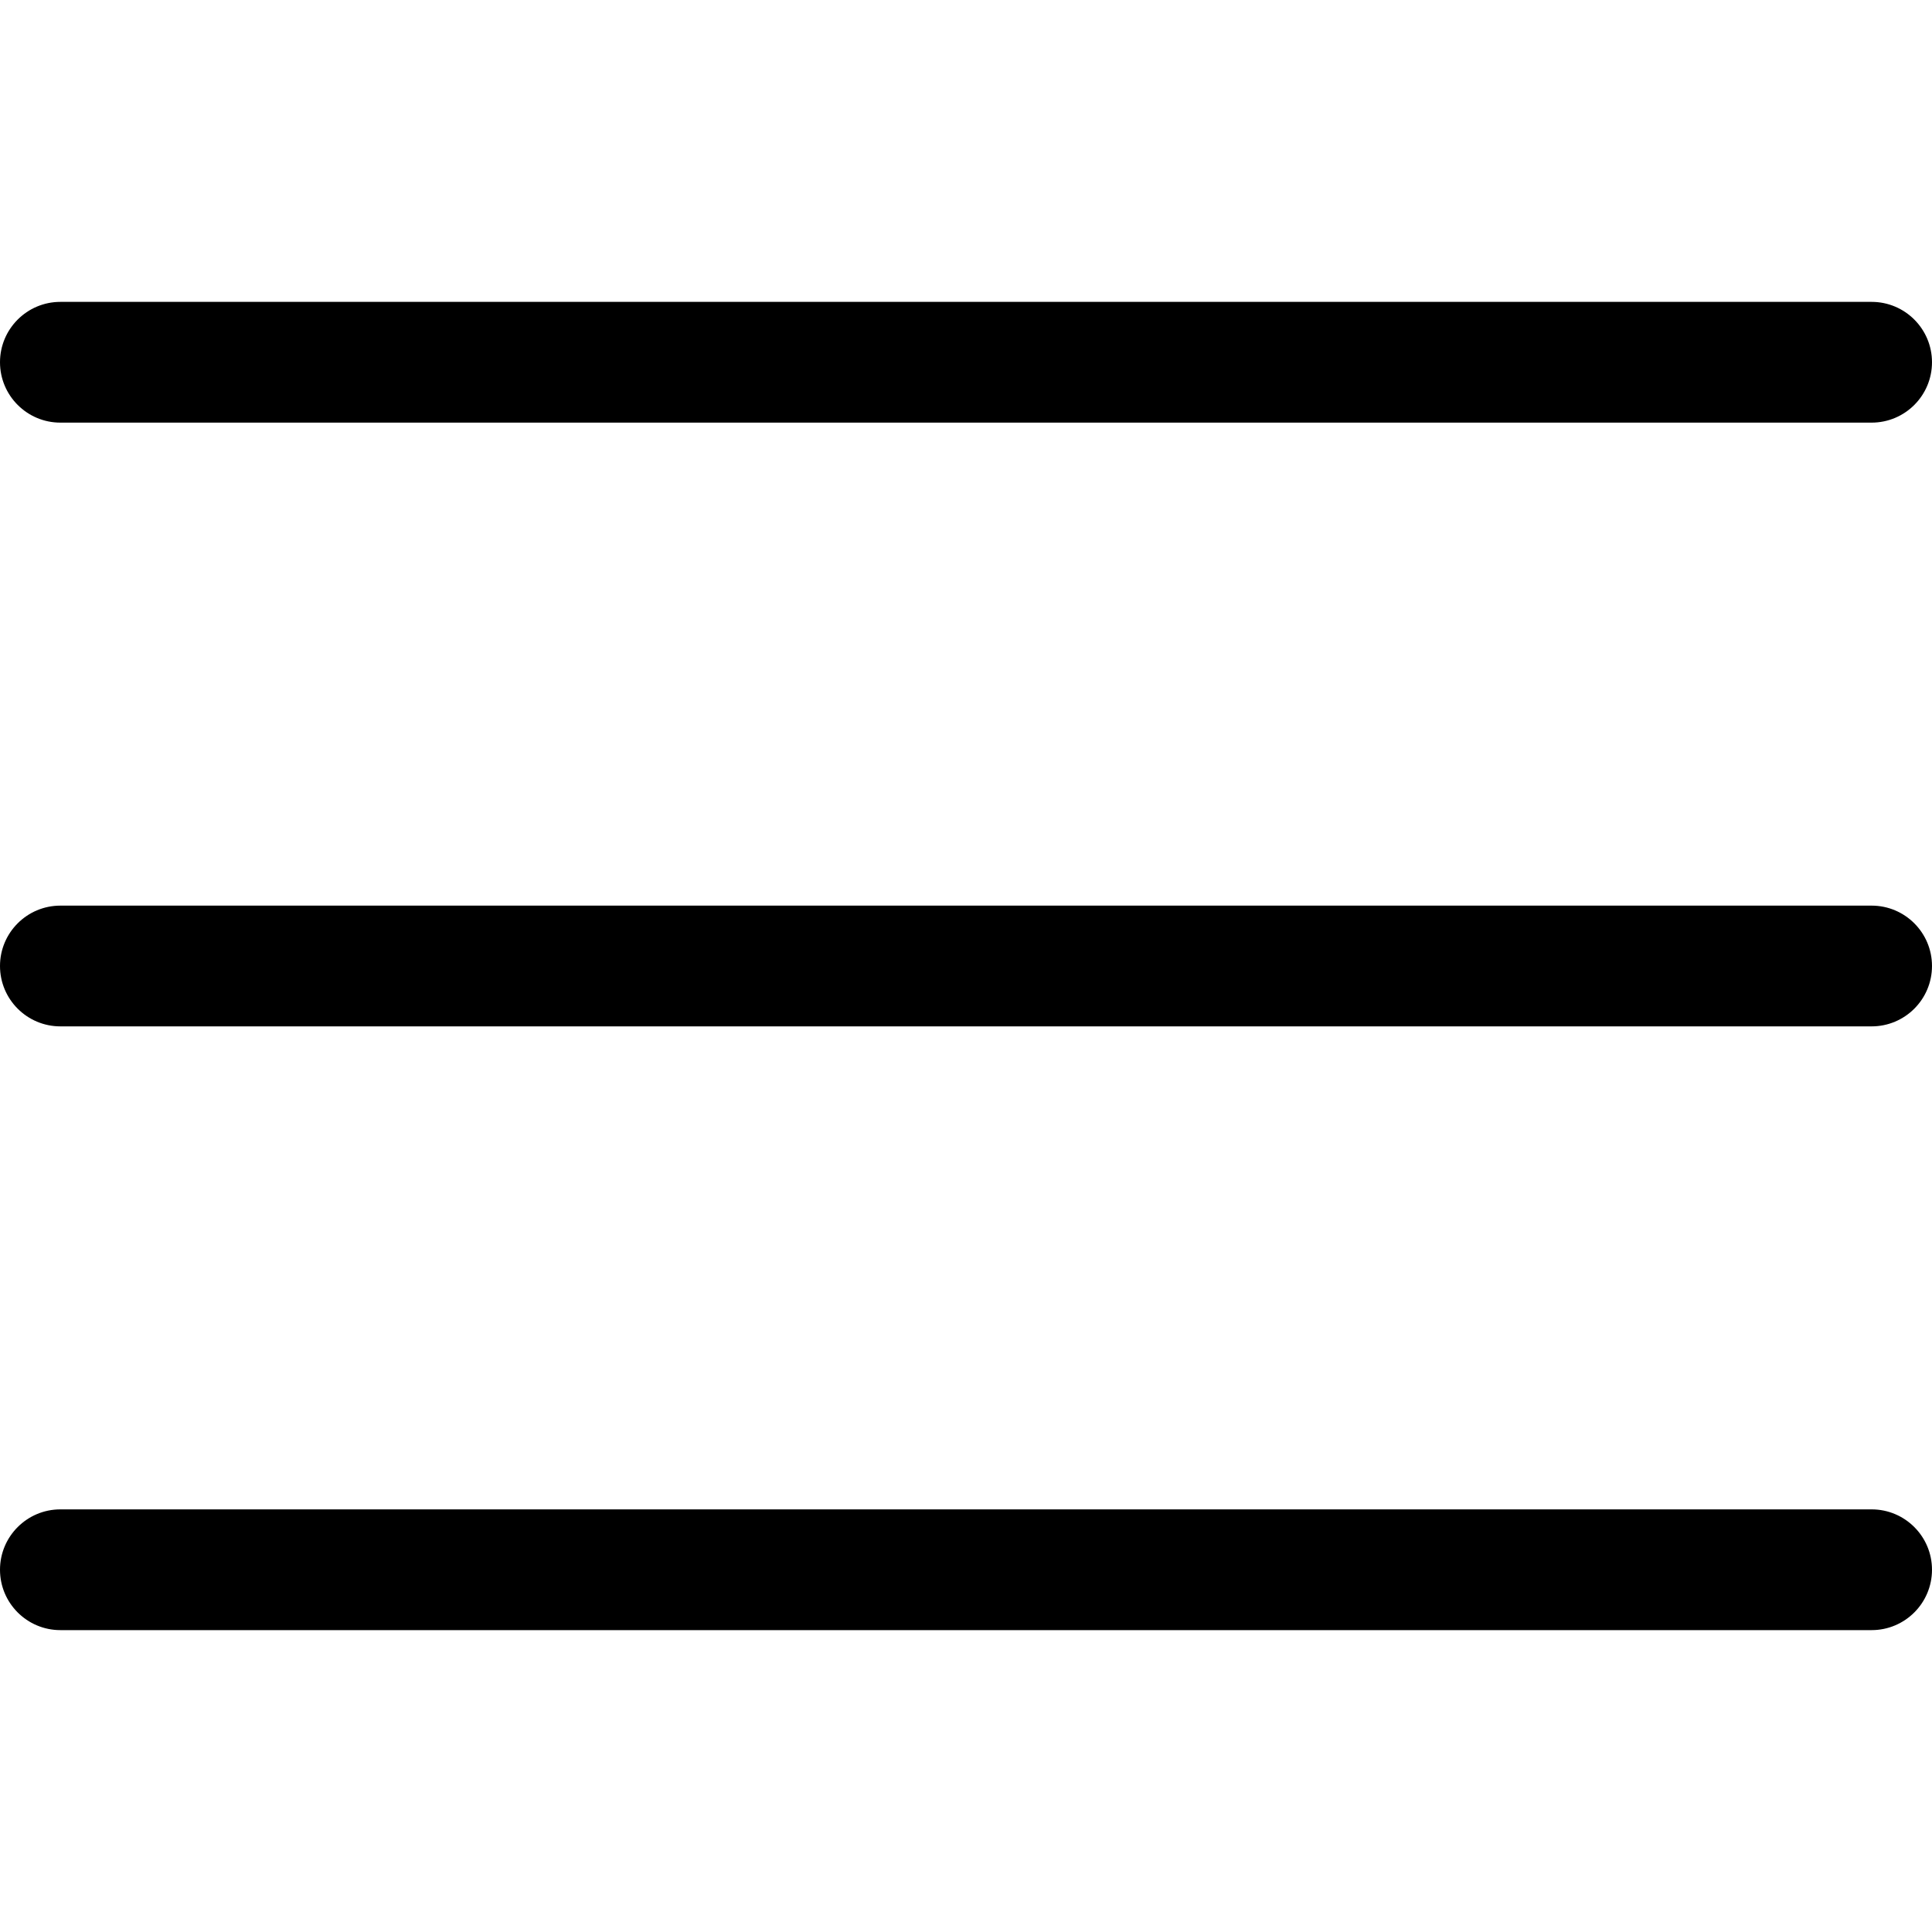
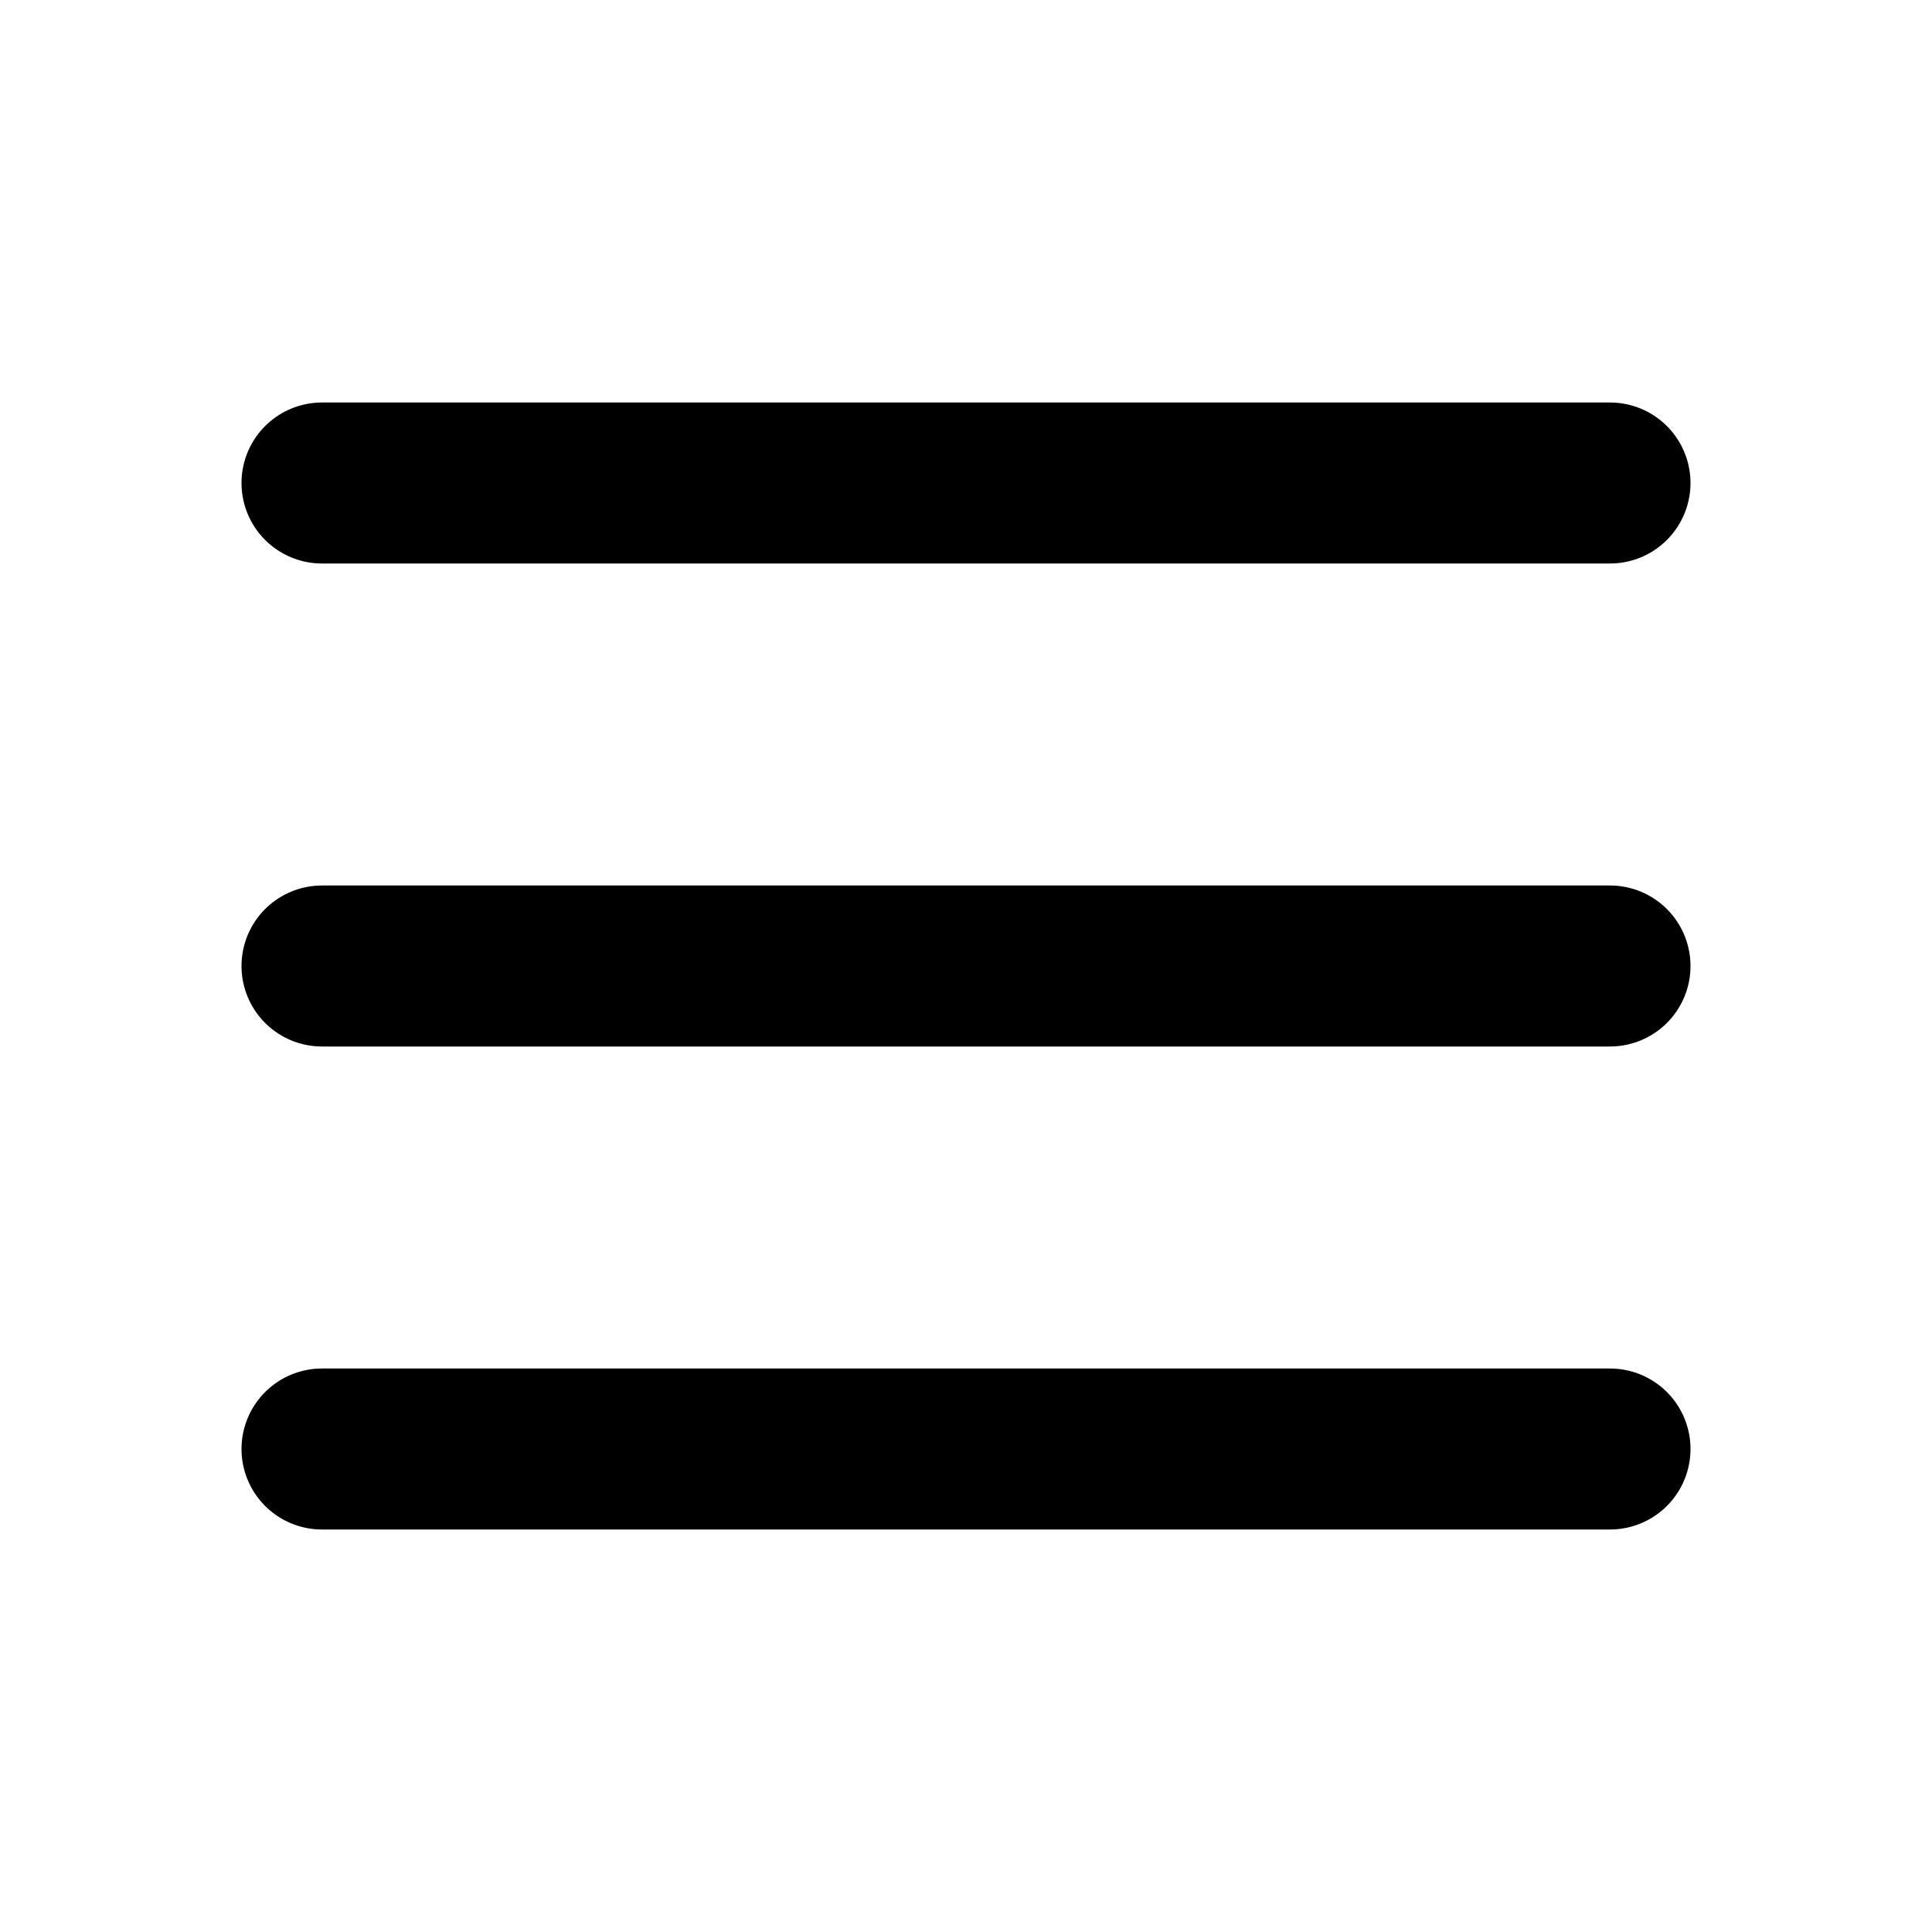
- <svg xmlns="http://www.w3.org/2000/svg" version="1.1" id="Capa_1" x="0px" y="0px" viewBox="0 0 384.97 384.97" style="enable-background:new 0 0 384.97 384.97;" xml:space="preserve">
-   <g>
-     <g id="Menu">
-       <path d="M12.03,84.212h360.909c6.641,0,12.03-5.39,12.03-12.03c0-6.641-5.39-12.03-12.03-12.03H12.03    C5.39,60.152,0,65.541,0,72.182C0,78.823,5.39,84.212,12.03,84.212z" />
-       <path d="M372.939,180.455H12.03c-6.641,0-12.03,5.39-12.03,12.03s5.39,12.03,12.03,12.03h360.909c6.641,0,12.03-5.39,12.03-12.03    S379.58,180.455,372.939,180.455z" />
-       <path d="M372.939,300.758H12.03c-6.641,0-12.03,5.39-12.03,12.03c0,6.641,5.39,12.03,12.03,12.03h360.909    c6.641,0,12.03-5.39,12.03-12.03C384.97,306.147,379.58,300.758,372.939,300.758z" />
-     </g>
-     <g>
- 	</g>
-     <g>
- 	</g>
-     <g>
- 	</g>
-     <g>
- 	</g>
-     <g>
- 	</g>
-     <g>
- 	</g>
-   </g>
-   <g>
- </g>
-   <g>
- </g>
-   <g>
- </g>
-   <g>
- </g>
-   <g>
- </g>
-   <g>
- </g>
-   <g>
- </g>
-   <g>
- </g>
-   <g>
- </g>
-   <g>
- </g>
-   <g>
- </g>
-   <g>
- </g>
-   <g>
- </g>
-   <g>
- </g>
-   <g>
- </g>
+ <svg xmlns="http://www.w3.org/2000/svg" class="icon icon-tabler icon-tabler-menu-2" width="24" height="24" viewBox="0 0 24 24" stroke-width="2" stroke="currentColor" fill="none" stroke-linecap="round" stroke-linejoin="round">
+   <path stroke="none" d="M0 0h24v24H0z" fill="none" />
+   <line x1="4" y1="6" x2="20" y2="6" />
+   <line x1="4" y1="12" x2="20" y2="12" />
+   <line x1="4" y1="18" x2="20" y2="18" />
</svg>
